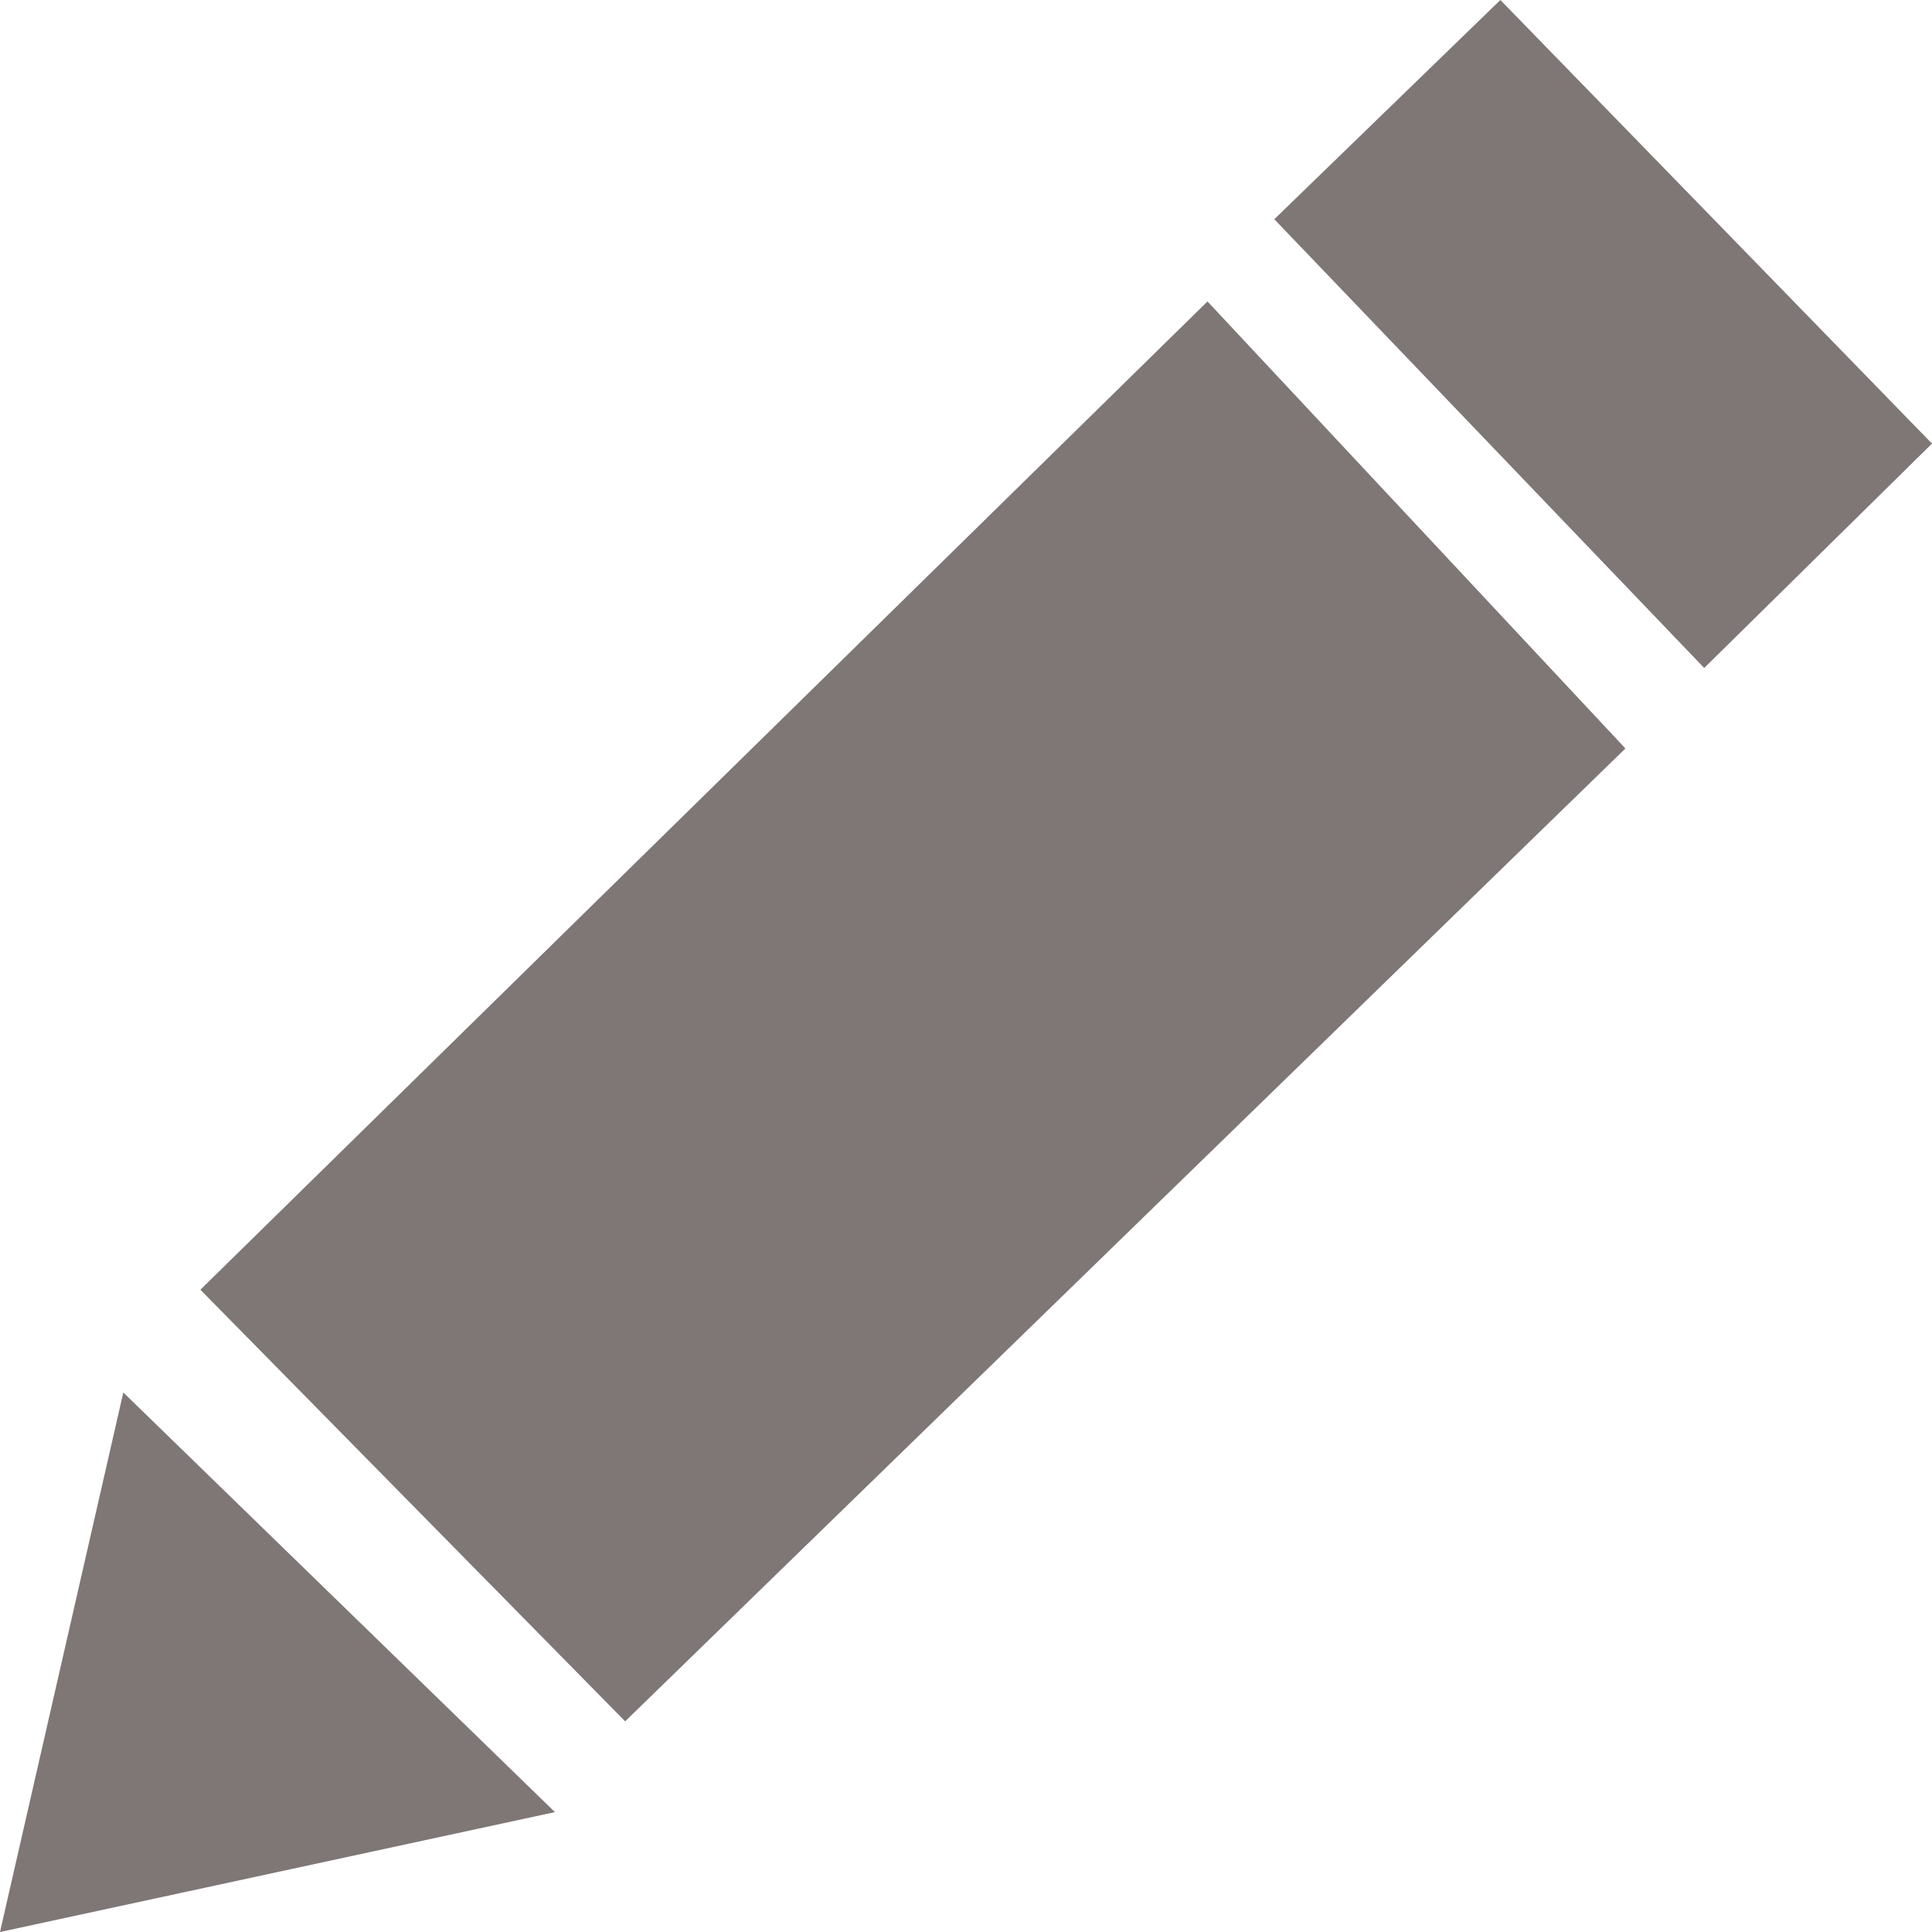
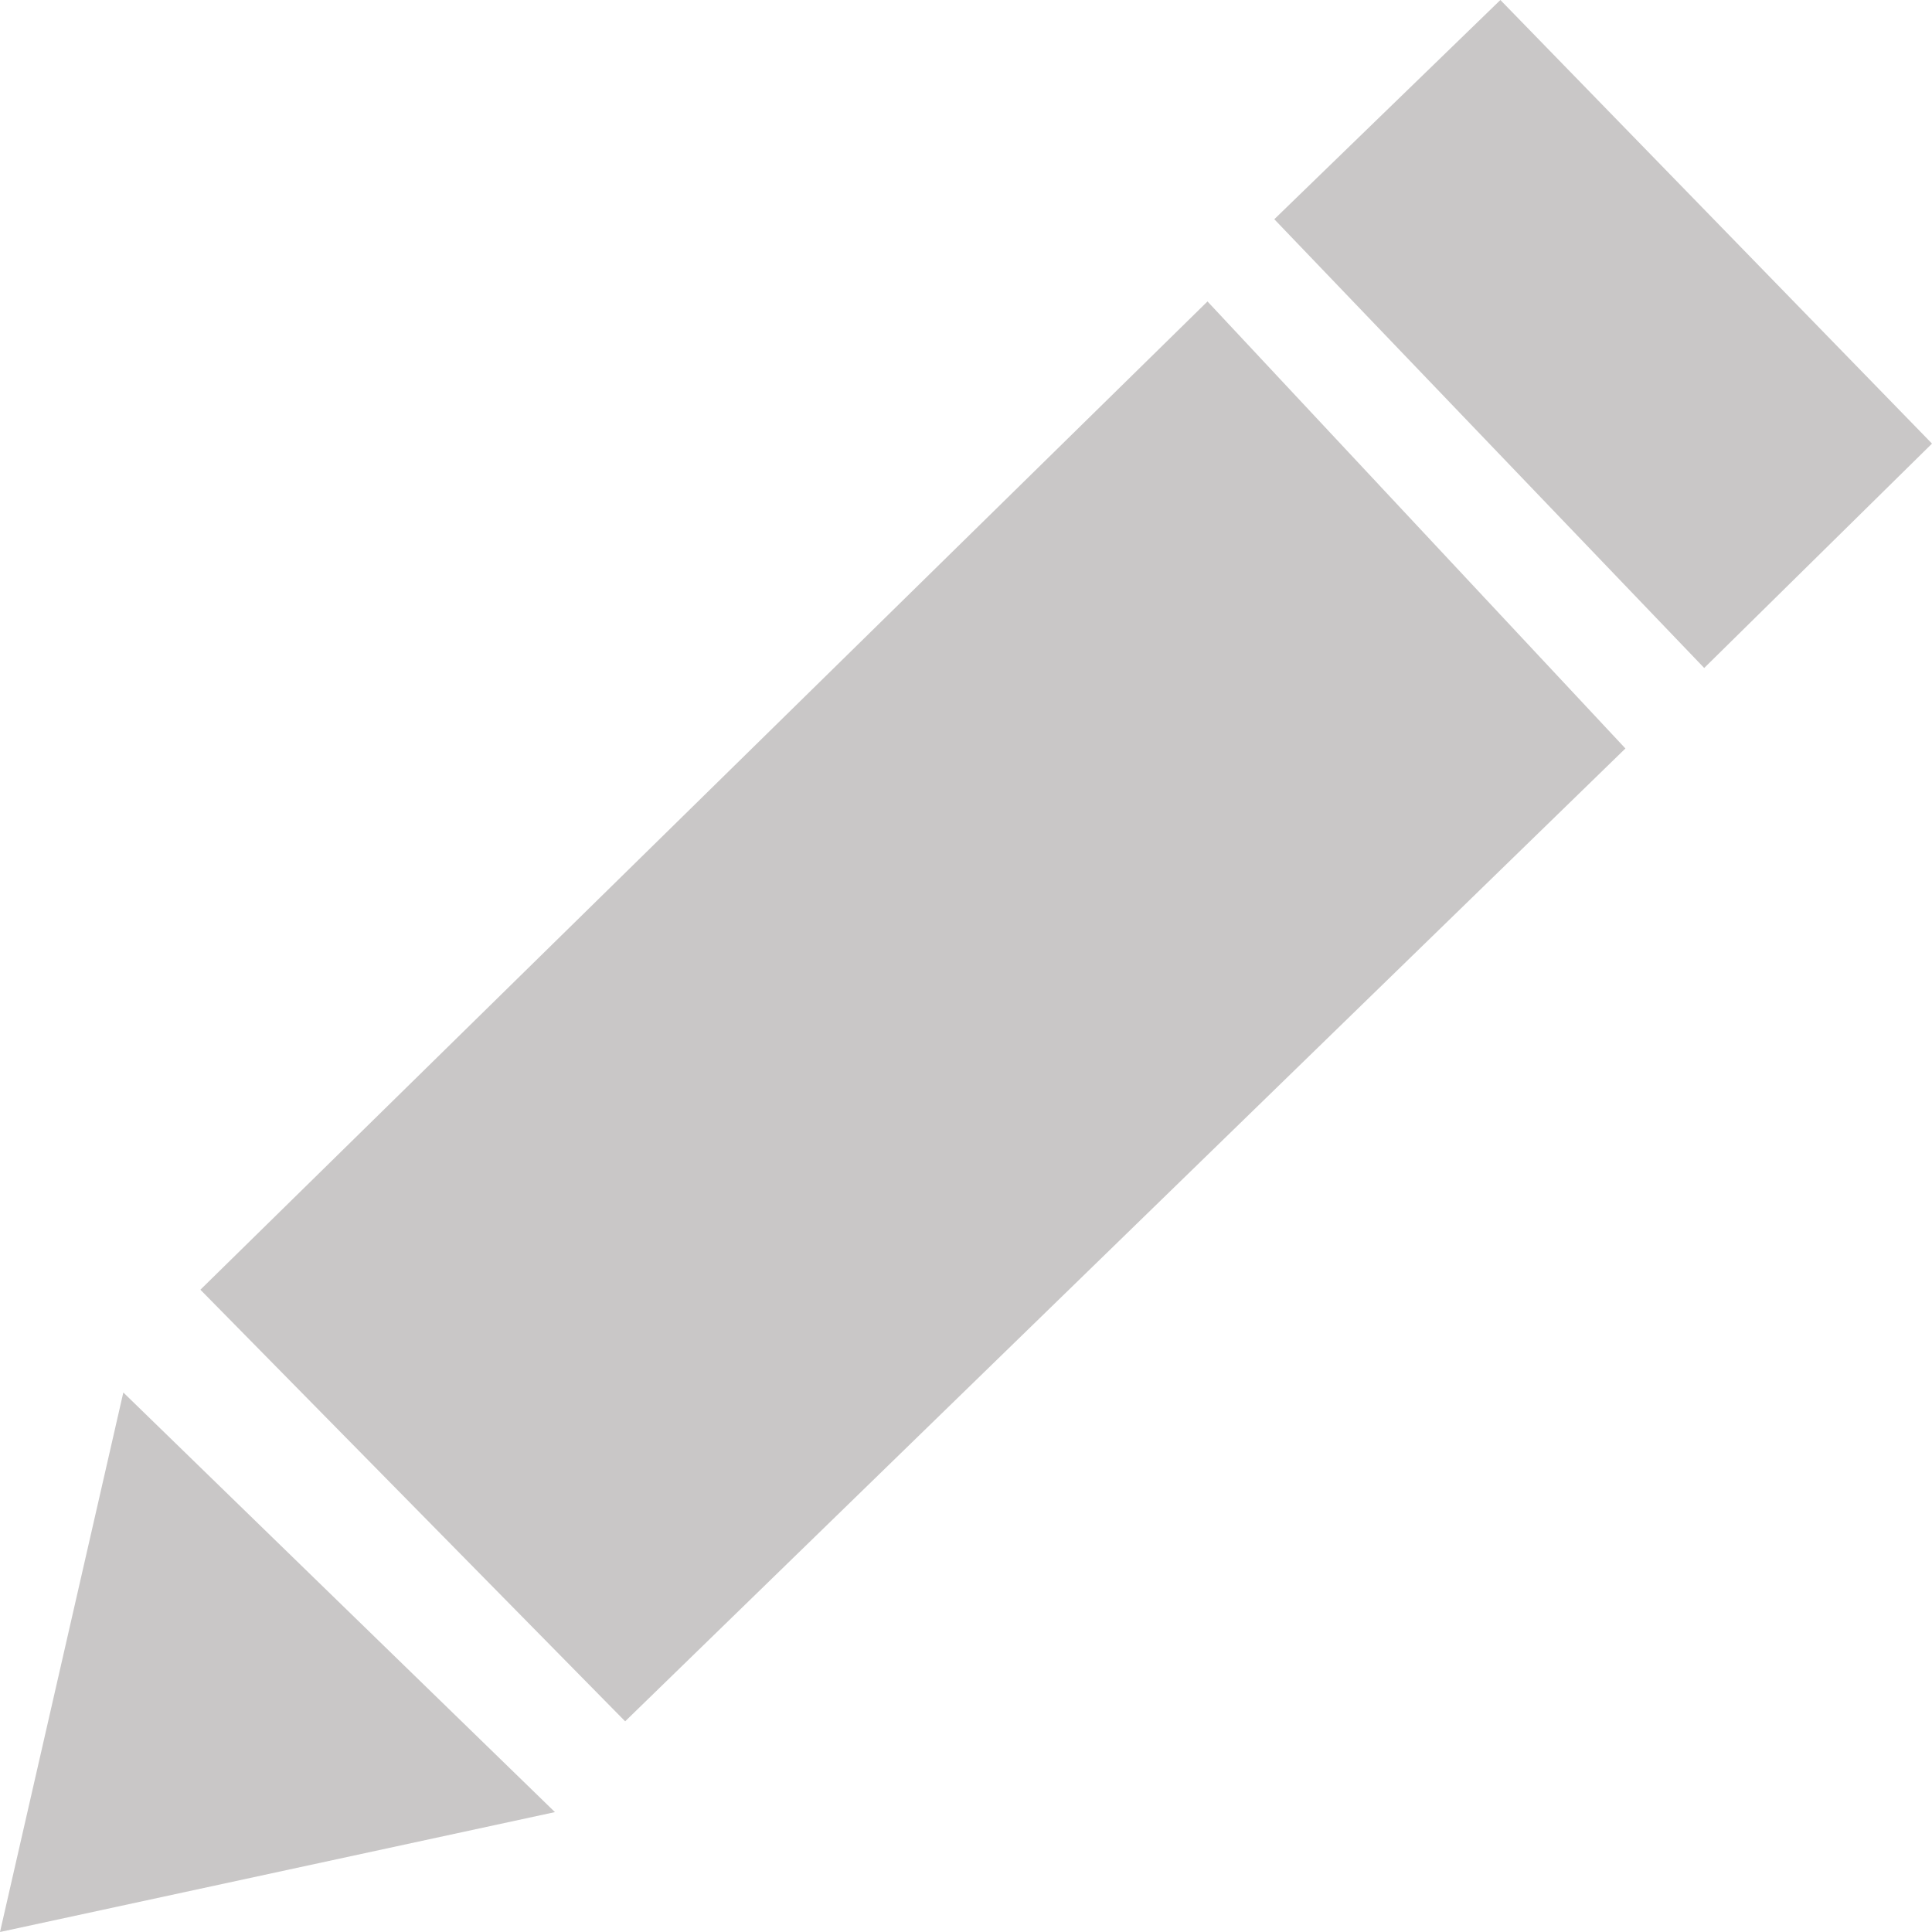
<svg xmlns="http://www.w3.org/2000/svg" width="16px" height="16px" viewBox="0 0 1128 1128">
  <defs>
    <style>
      .cls-1 {
-         fill: #7f7676;
+         fill: #C9C7C7;
        fill-rule: evenodd;
      }
    </style>
  </defs>
  <path class="cls-1" d="M0,1128l324-70L72,813Z" />
  <path class="cls-1" d="M117,753l248,252L949,437,705,176Z" />
  <path class="cls-1" d="M744,128L995,390l133-131L876,0Z" />
</svg>
